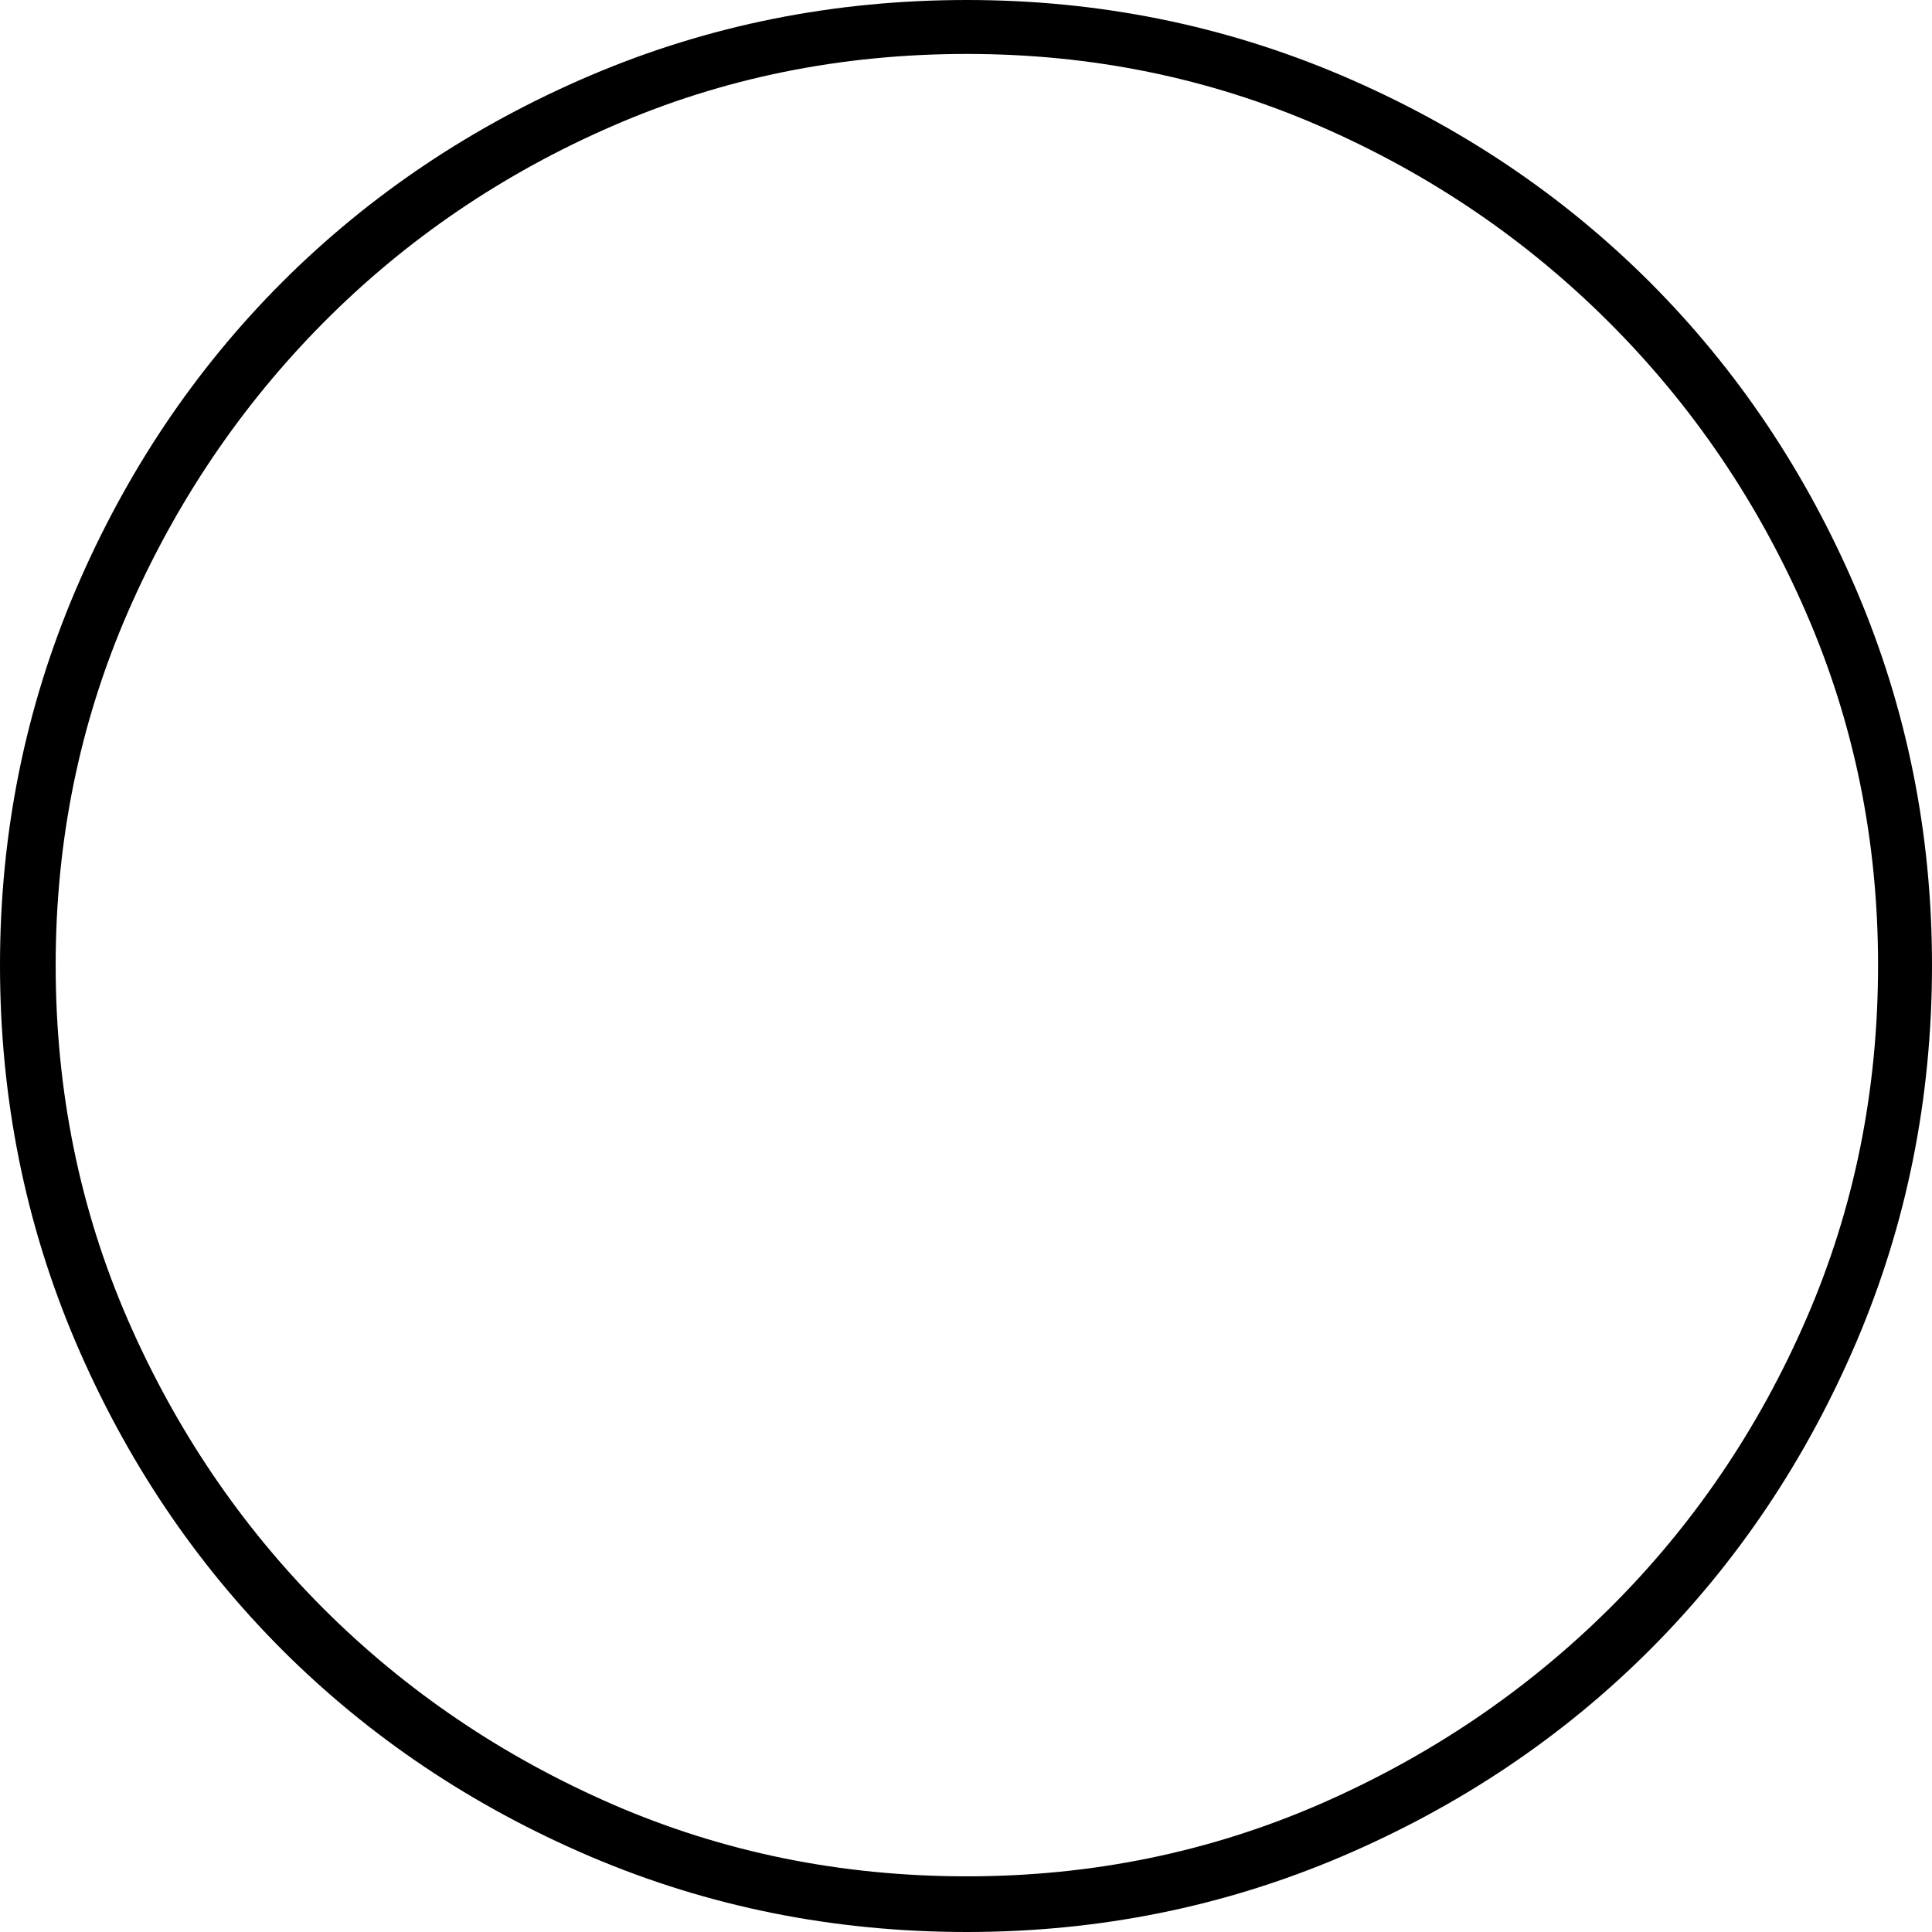
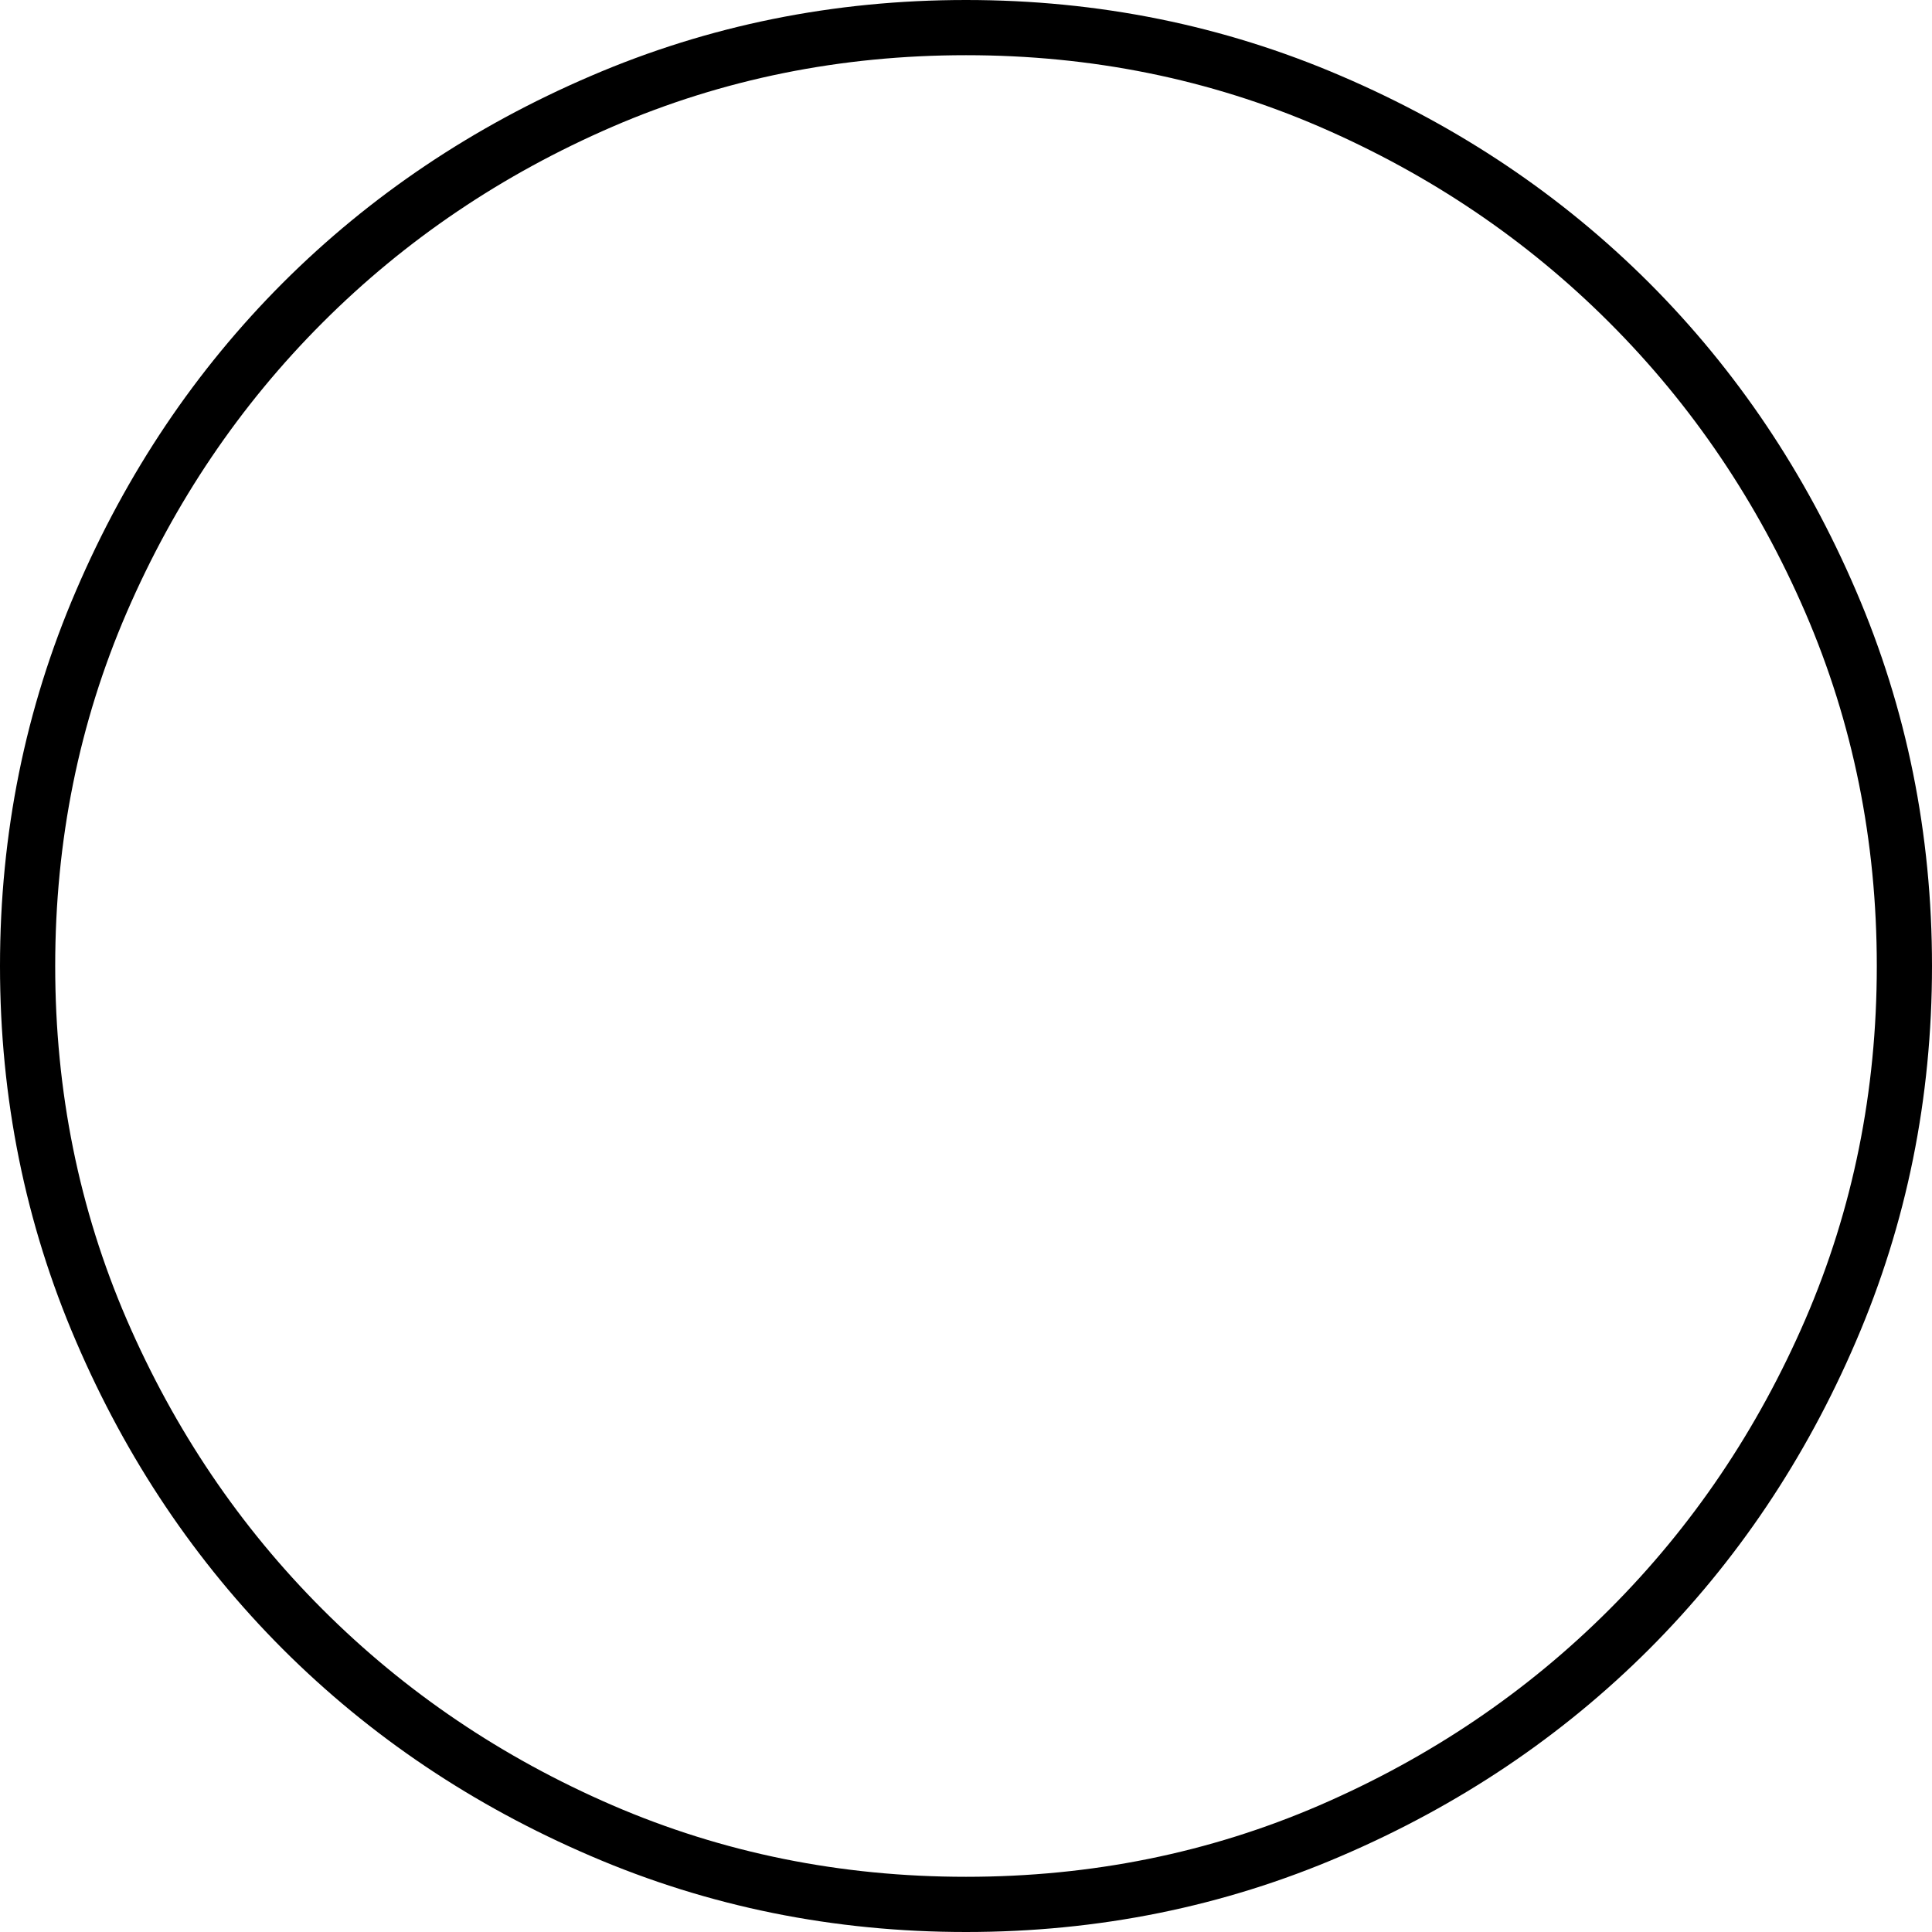
- <svg xmlns="http://www.w3.org/2000/svg" viewBox="0 -16.797 16.797 16.797" version="1.2" baseProfile="tiny">
+ <svg xmlns="http://www.w3.org/2000/svg" viewBox="0 -17.5 17.5 17.5" version="1.2" baseProfile="tiny">
  <defs>
</defs>
  <g fill="none" stroke="black" stroke-width="1" fill-rule="evenodd" stroke-linecap="square" stroke-linejoin="bevel">
    <g fill="#000000" fill-opacity="1" stroke="none" transform="matrix(1,0,0,1,0,0)" font-family="ESRI Default Marker" font-size="18" font-weight="400" font-style="normal">
-       <path vector-effect="none" fill-rule="nonzero" d="M16.797,-8.406 C16.797,-7.25 16.578,-6.159 16.141,-5.133 C15.703,-4.107 15.104,-3.214 14.344,-2.453 C13.583,-1.693 12.69,-1.094 11.664,-0.656 C10.638,-0.219 9.552,0 8.406,0 C7.25,0 6.159,-0.219 5.133,-0.656 C4.107,-1.094 3.214,-1.693 2.453,-2.453 C1.693,-3.214 1.094,-4.107 0.656,-5.133 C0.219,-6.159 0,-7.25 0,-8.406 C0,-9.552 0.219,-10.638 0.656,-11.664 C1.094,-12.69 1.693,-13.583 2.453,-14.344 C3.214,-15.104 4.107,-15.703 5.133,-16.141 C6.159,-16.578 7.25,-16.797 8.406,-16.797 C9.552,-16.797 10.638,-16.578 11.664,-16.141 C12.69,-15.703 13.583,-15.104 14.344,-14.344 C15.104,-13.583 15.703,-12.69 16.141,-11.664 C16.578,-10.638 16.797,-9.552 16.797,-8.406 M16.328,-8.406 C16.328,-9.49 16.12,-10.51 15.703,-11.469 C15.287,-12.427 14.716,-13.268 13.992,-13.992 C13.268,-14.716 12.427,-15.287 11.469,-15.703 C10.51,-16.12 9.49,-16.328 8.406,-16.328 C7.312,-16.328 6.286,-16.12 5.328,-15.703 C4.37,-15.287 3.531,-14.716 2.812,-13.992 C2.094,-13.268 1.526,-12.427 1.109,-11.469 C0.693,-10.51 0.484,-9.49 0.484,-8.406 C0.484,-7.312 0.693,-6.286 1.109,-5.328 C1.526,-4.37 2.094,-3.531 2.812,-2.812 C3.531,-2.094 4.37,-1.526 5.328,-1.109 C6.286,-0.693 7.312,-0.484 8.406,-0.484 C9.49,-0.484 10.51,-0.693 11.469,-1.109 C12.427,-1.526 13.268,-2.094 13.992,-2.812 C14.716,-3.531 15.287,-4.37 15.703,-5.328 C16.12,-6.286 16.328,-7.312 16.328,-8.406 " />
+       <path vector-effect="none" fill-rule="nonzero" d="M17.5,-8.75 C17.5,-7.552 17.271,-6.419 16.812,-5.352 C16.354,-4.284 15.729,-3.354 14.938,-2.562 C14.146,-1.771 13.216,-1.146 12.148,-0.688 C11.081,-0.229 9.948,0 8.75,0 C7.552,0 6.419,-0.229 5.352,-0.688 C4.284,-1.146 3.354,-1.771 2.562,-2.562 C1.771,-3.354 1.146,-4.284 0.688,-5.352 C0.229,-6.419 0,-7.552 0,-8.75 C0,-9.948 0.229,-11.081 0.688,-12.148 C1.146,-13.216 1.771,-14.146 2.562,-14.938 C3.354,-15.729 4.284,-16.354 5.352,-16.812 C6.419,-17.271 7.552,-17.5 8.75,-17.5 C9.948,-17.5 11.081,-17.271 12.148,-16.812 C13.216,-16.354 14.146,-15.729 14.938,-14.938 C15.729,-14.146 16.354,-13.216 16.812,-12.148 C17.271,-11.081 17.5,-9.948 17.5,-8.75 M17,-8.75 C17,-9.885 16.784,-10.953 16.352,-11.953 C15.919,-12.953 15.328,-13.828 14.578,-14.578 C13.828,-15.328 12.953,-15.919 11.953,-16.352 C10.953,-16.784 9.885,-17 8.75,-17 C7.615,-17 6.547,-16.784 5.547,-16.352 C4.547,-15.919 3.672,-15.328 2.922,-14.578 C2.172,-13.828 1.581,-12.953 1.148,-11.953 C0.716,-10.953 0.5,-9.885 0.5,-8.75 C0.5,-7.615 0.716,-6.547 1.148,-5.547 C1.581,-4.547 2.172,-3.672 2.922,-2.922 C3.672,-2.172 4.547,-1.581 5.547,-1.148 C6.547,-0.716 7.615,-0.5 8.75,-0.5 C9.885,-0.5 10.953,-0.716 11.953,-1.148 C12.953,-1.581 13.828,-2.172 14.578,-2.922 C15.328,-3.672 15.919,-4.547 16.352,-5.547 C16.784,-6.547 17,-7.615 17,-8.75 " />
    </g>
  </g>
</svg>
